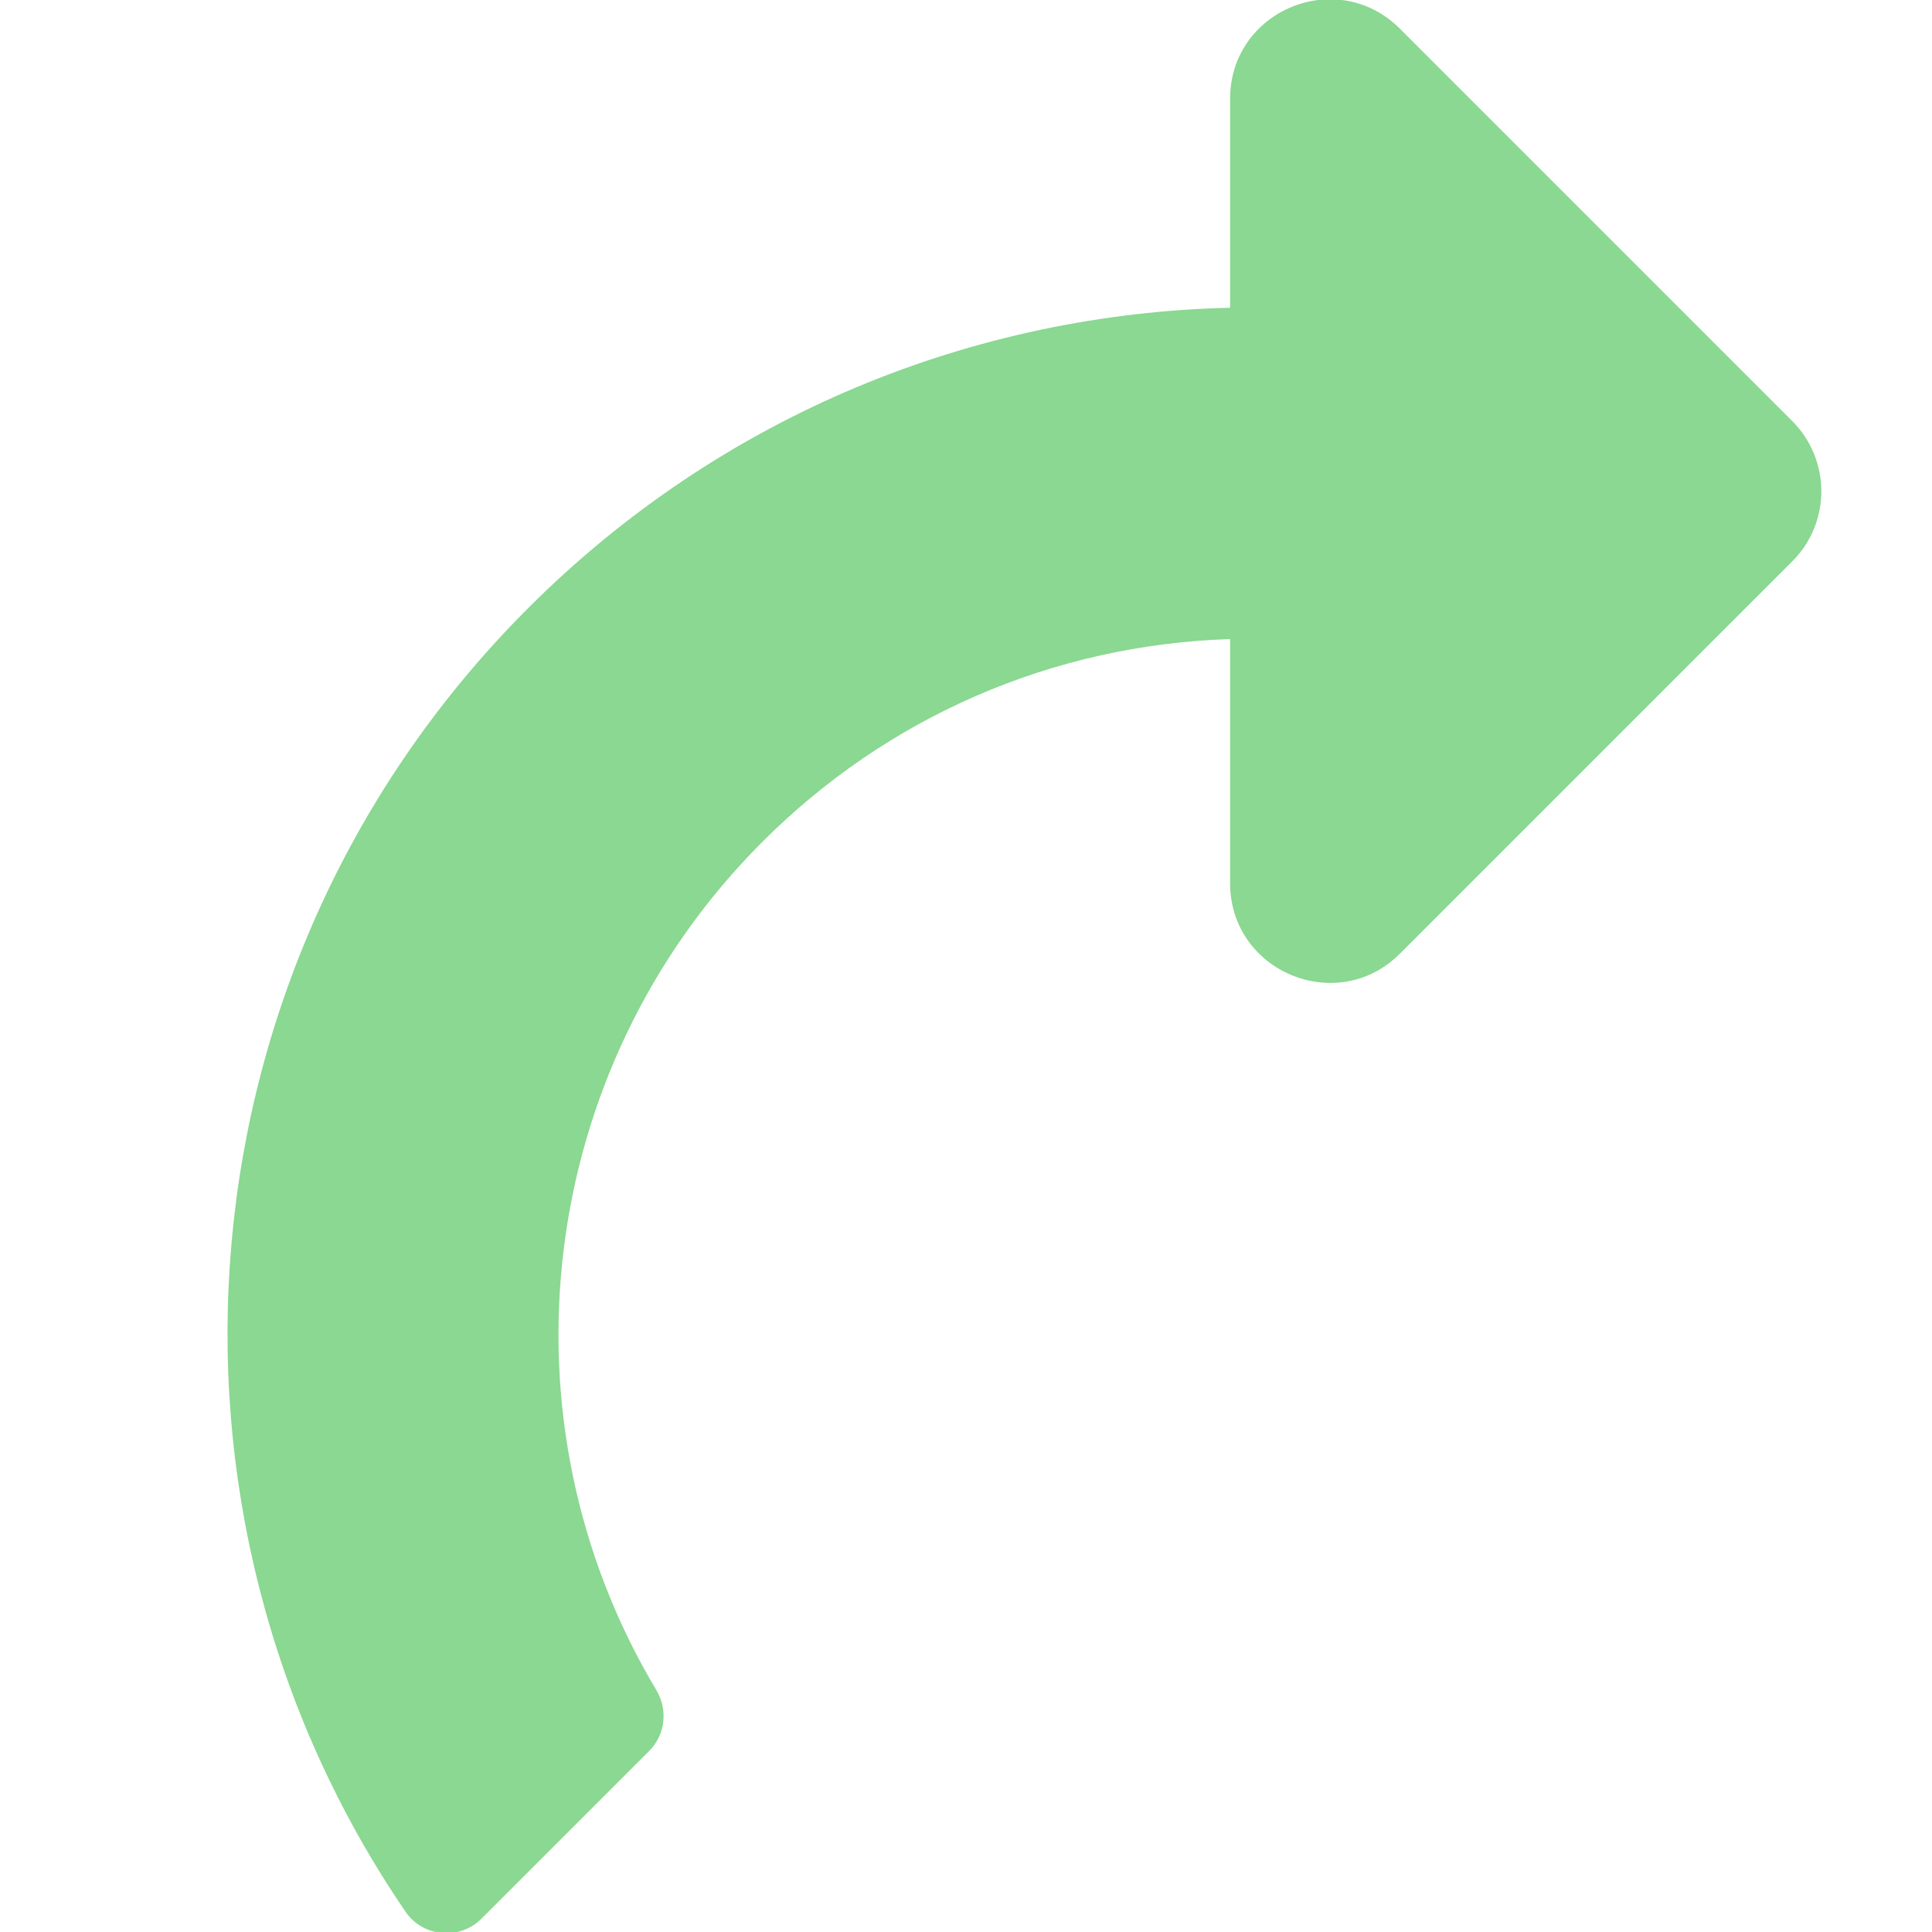
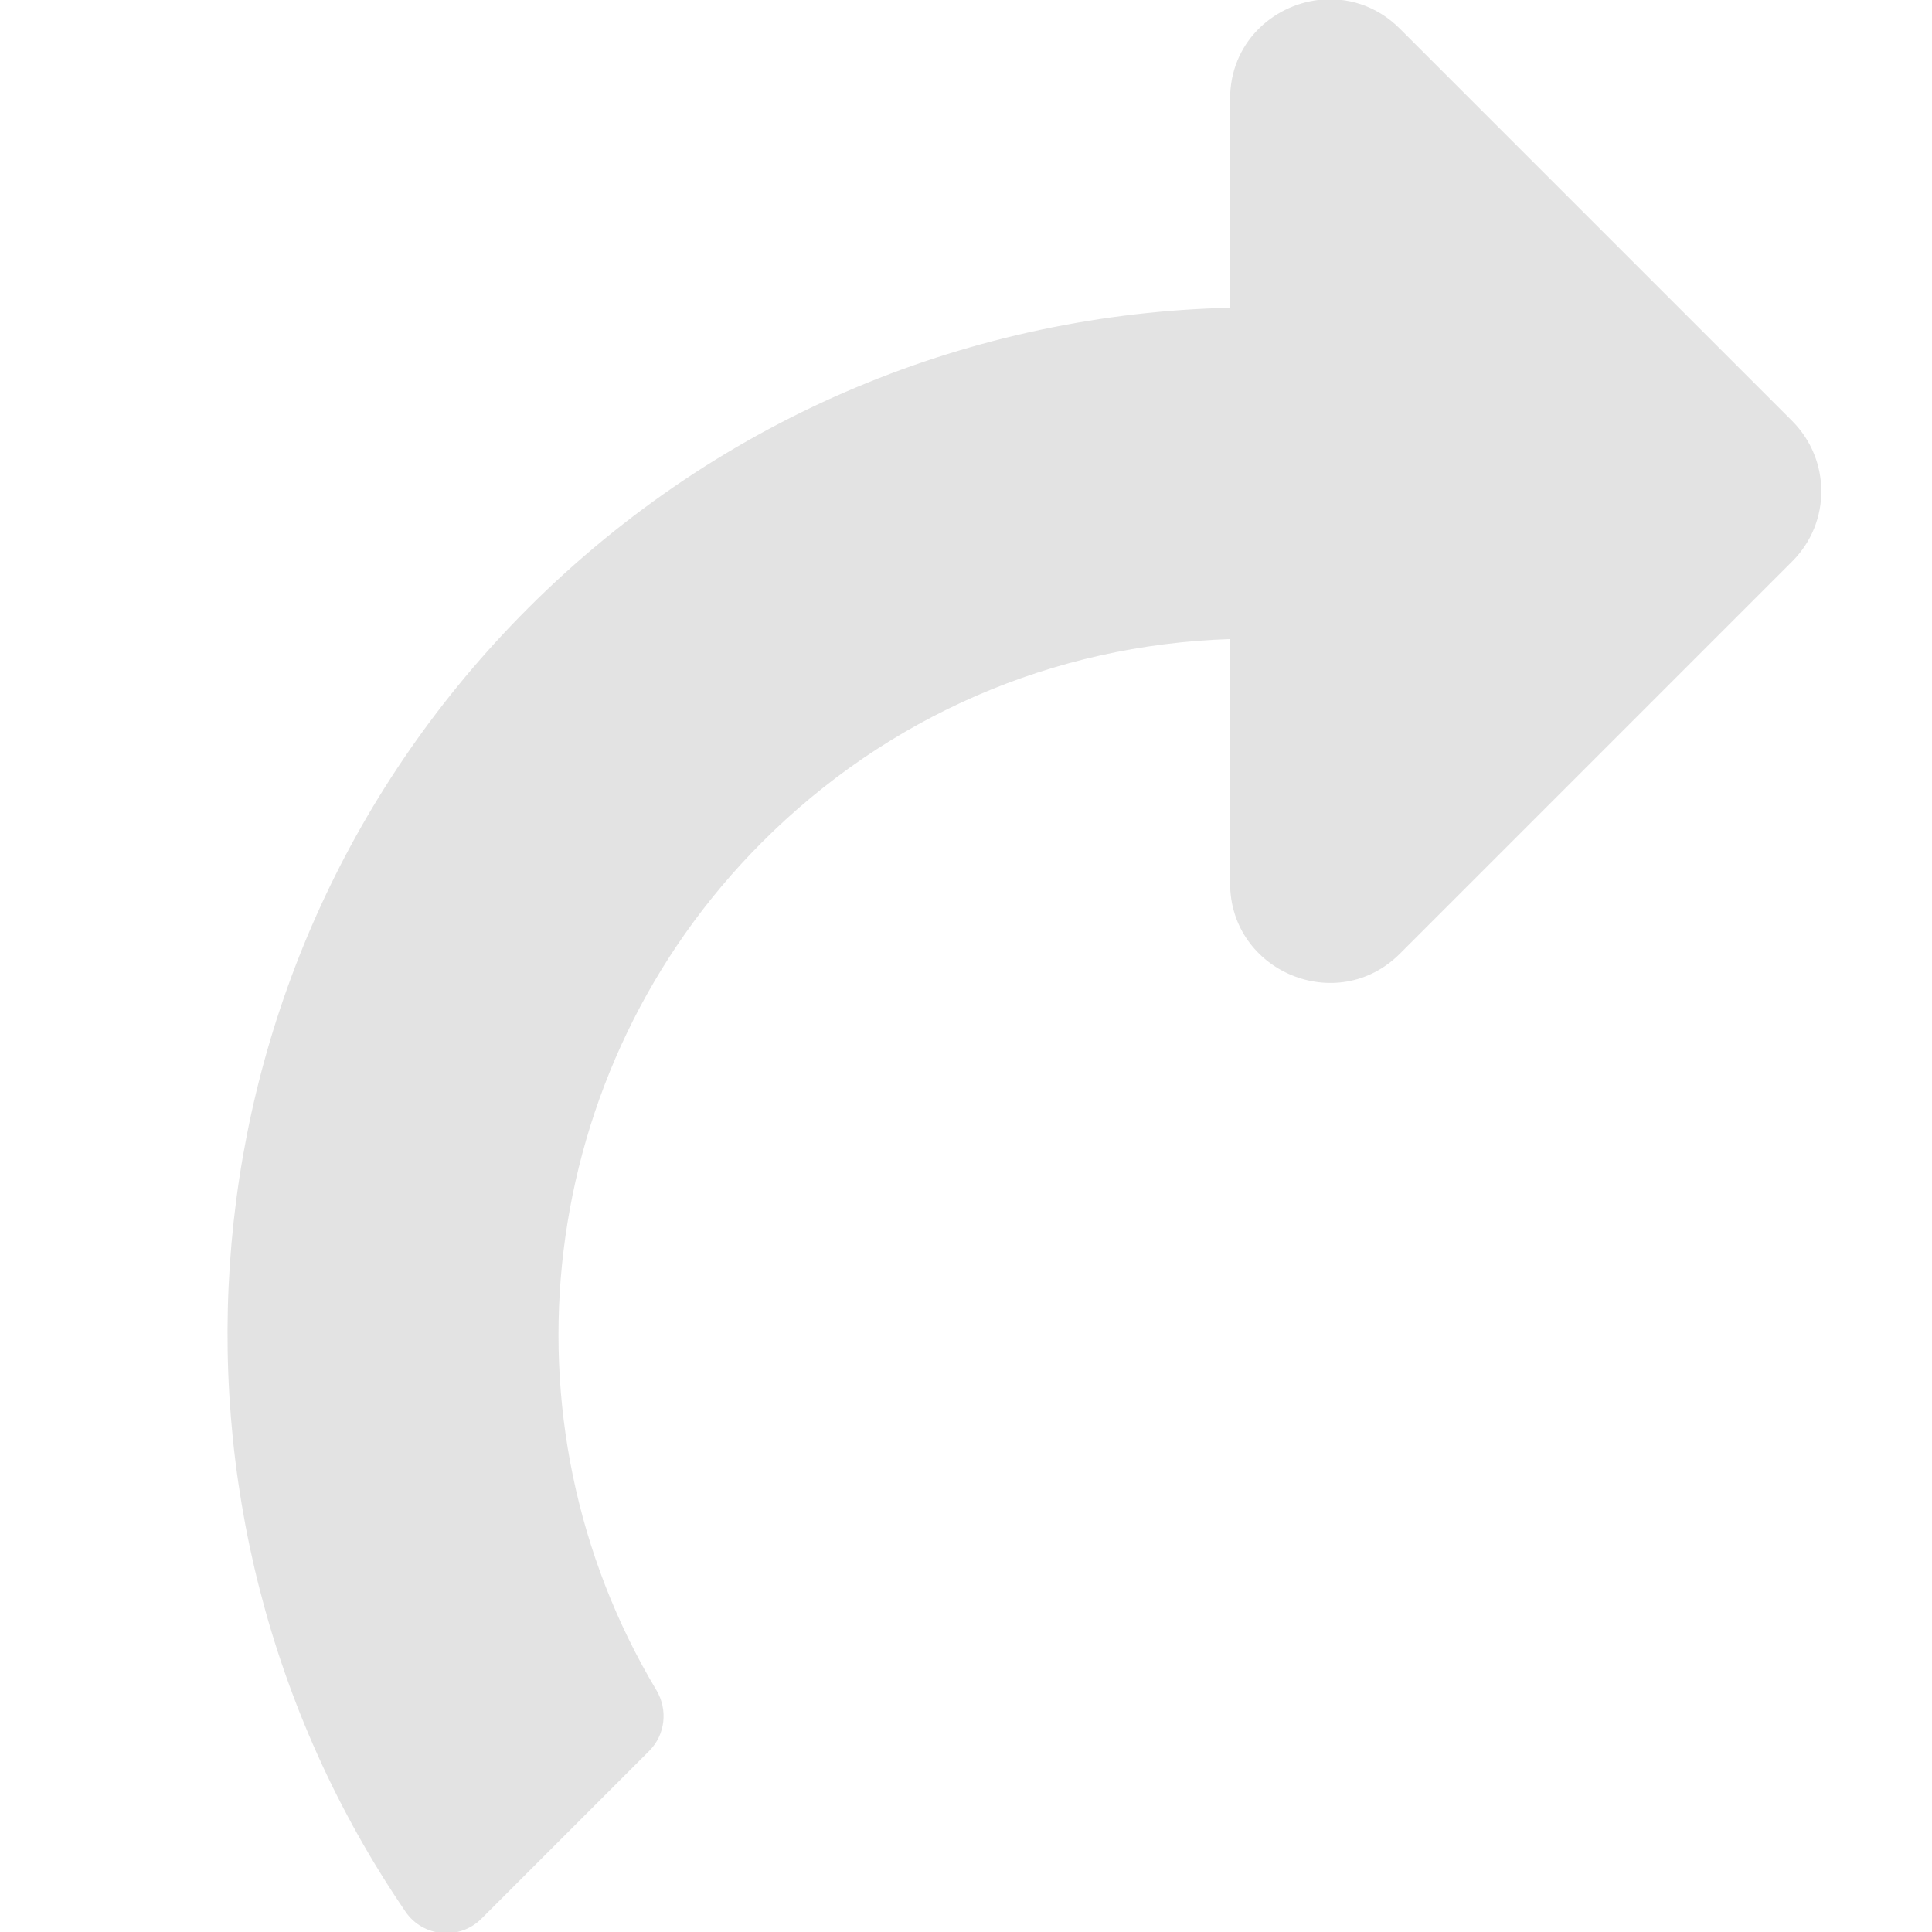
<svg xmlns="http://www.w3.org/2000/svg" width="32" height="32" viewBox="0 0 8.467 8.467" version="1.1" id="svg8">
  <defs id="defs2" />
  <g id="layer1" transform="translate(0,-288.5333)">
-     <path style="fill:#8ad891;fill-opacity:1;stroke:none;stroke-width:2.75;stroke-miterlimit:4;stroke-dasharray:none;stroke-opacity:1" d="m 5.779,288.533 c 0.123,-0.014 0.253,0.023 0.356,0.126 l 1.719,1.719 c 0.17,0.17 0.171,0.445 9.298e-4,0.615 l -1.72,1.72 c -0.274,0.274 -0.744,0.079 -0.744,-0.309 v -1.07 c -0.776,0.025 -1.502,0.339 -2.053,0.892 -0.992,0.994 -1.169,2.533 -0.461,3.715 0.051,0.086 0.039,0.195 -0.032,0.266 l -0.735,0.735 c -0.096,0.096 -0.257,0.081 -0.333,-0.031 -1.196,-1.751 -1.016,-4.159 0.538,-5.713 0.852,-0.852 1.96,-1.29 3.076,-1.316 v -0.916 c 1.4e-6,-0.242 0.183,-0.409 0.388,-0.433 z" id="path4811" />
+     <path style="fill:#e3e3e3;fill-opacity:1;stroke:none;stroke-width:2.75;stroke-miterlimit:4;stroke-dasharray:none;stroke-opacity:1" d="m 5.779,288.533 c 0.123,-0.014 0.253,0.023 0.356,0.126 l 1.719,1.719 c 0.17,0.17 0.171,0.445 9.298e-4,0.615 l -1.72,1.72 c -0.274,0.274 -0.744,0.079 -0.744,-0.309 v -1.07 c -0.776,0.025 -1.502,0.339 -2.053,0.892 -0.992,0.994 -1.169,2.533 -0.461,3.715 0.051,0.086 0.039,0.195 -0.032,0.266 l -0.735,0.735 c -0.096,0.096 -0.257,0.081 -0.333,-0.031 -1.196,-1.751 -1.016,-4.159 0.538,-5.713 0.852,-0.852 1.96,-1.29 3.076,-1.316 v -0.916 c 1.4e-6,-0.242 0.183,-0.409 0.388,-0.433 z" id="path4811" />
  </g>
</svg>
